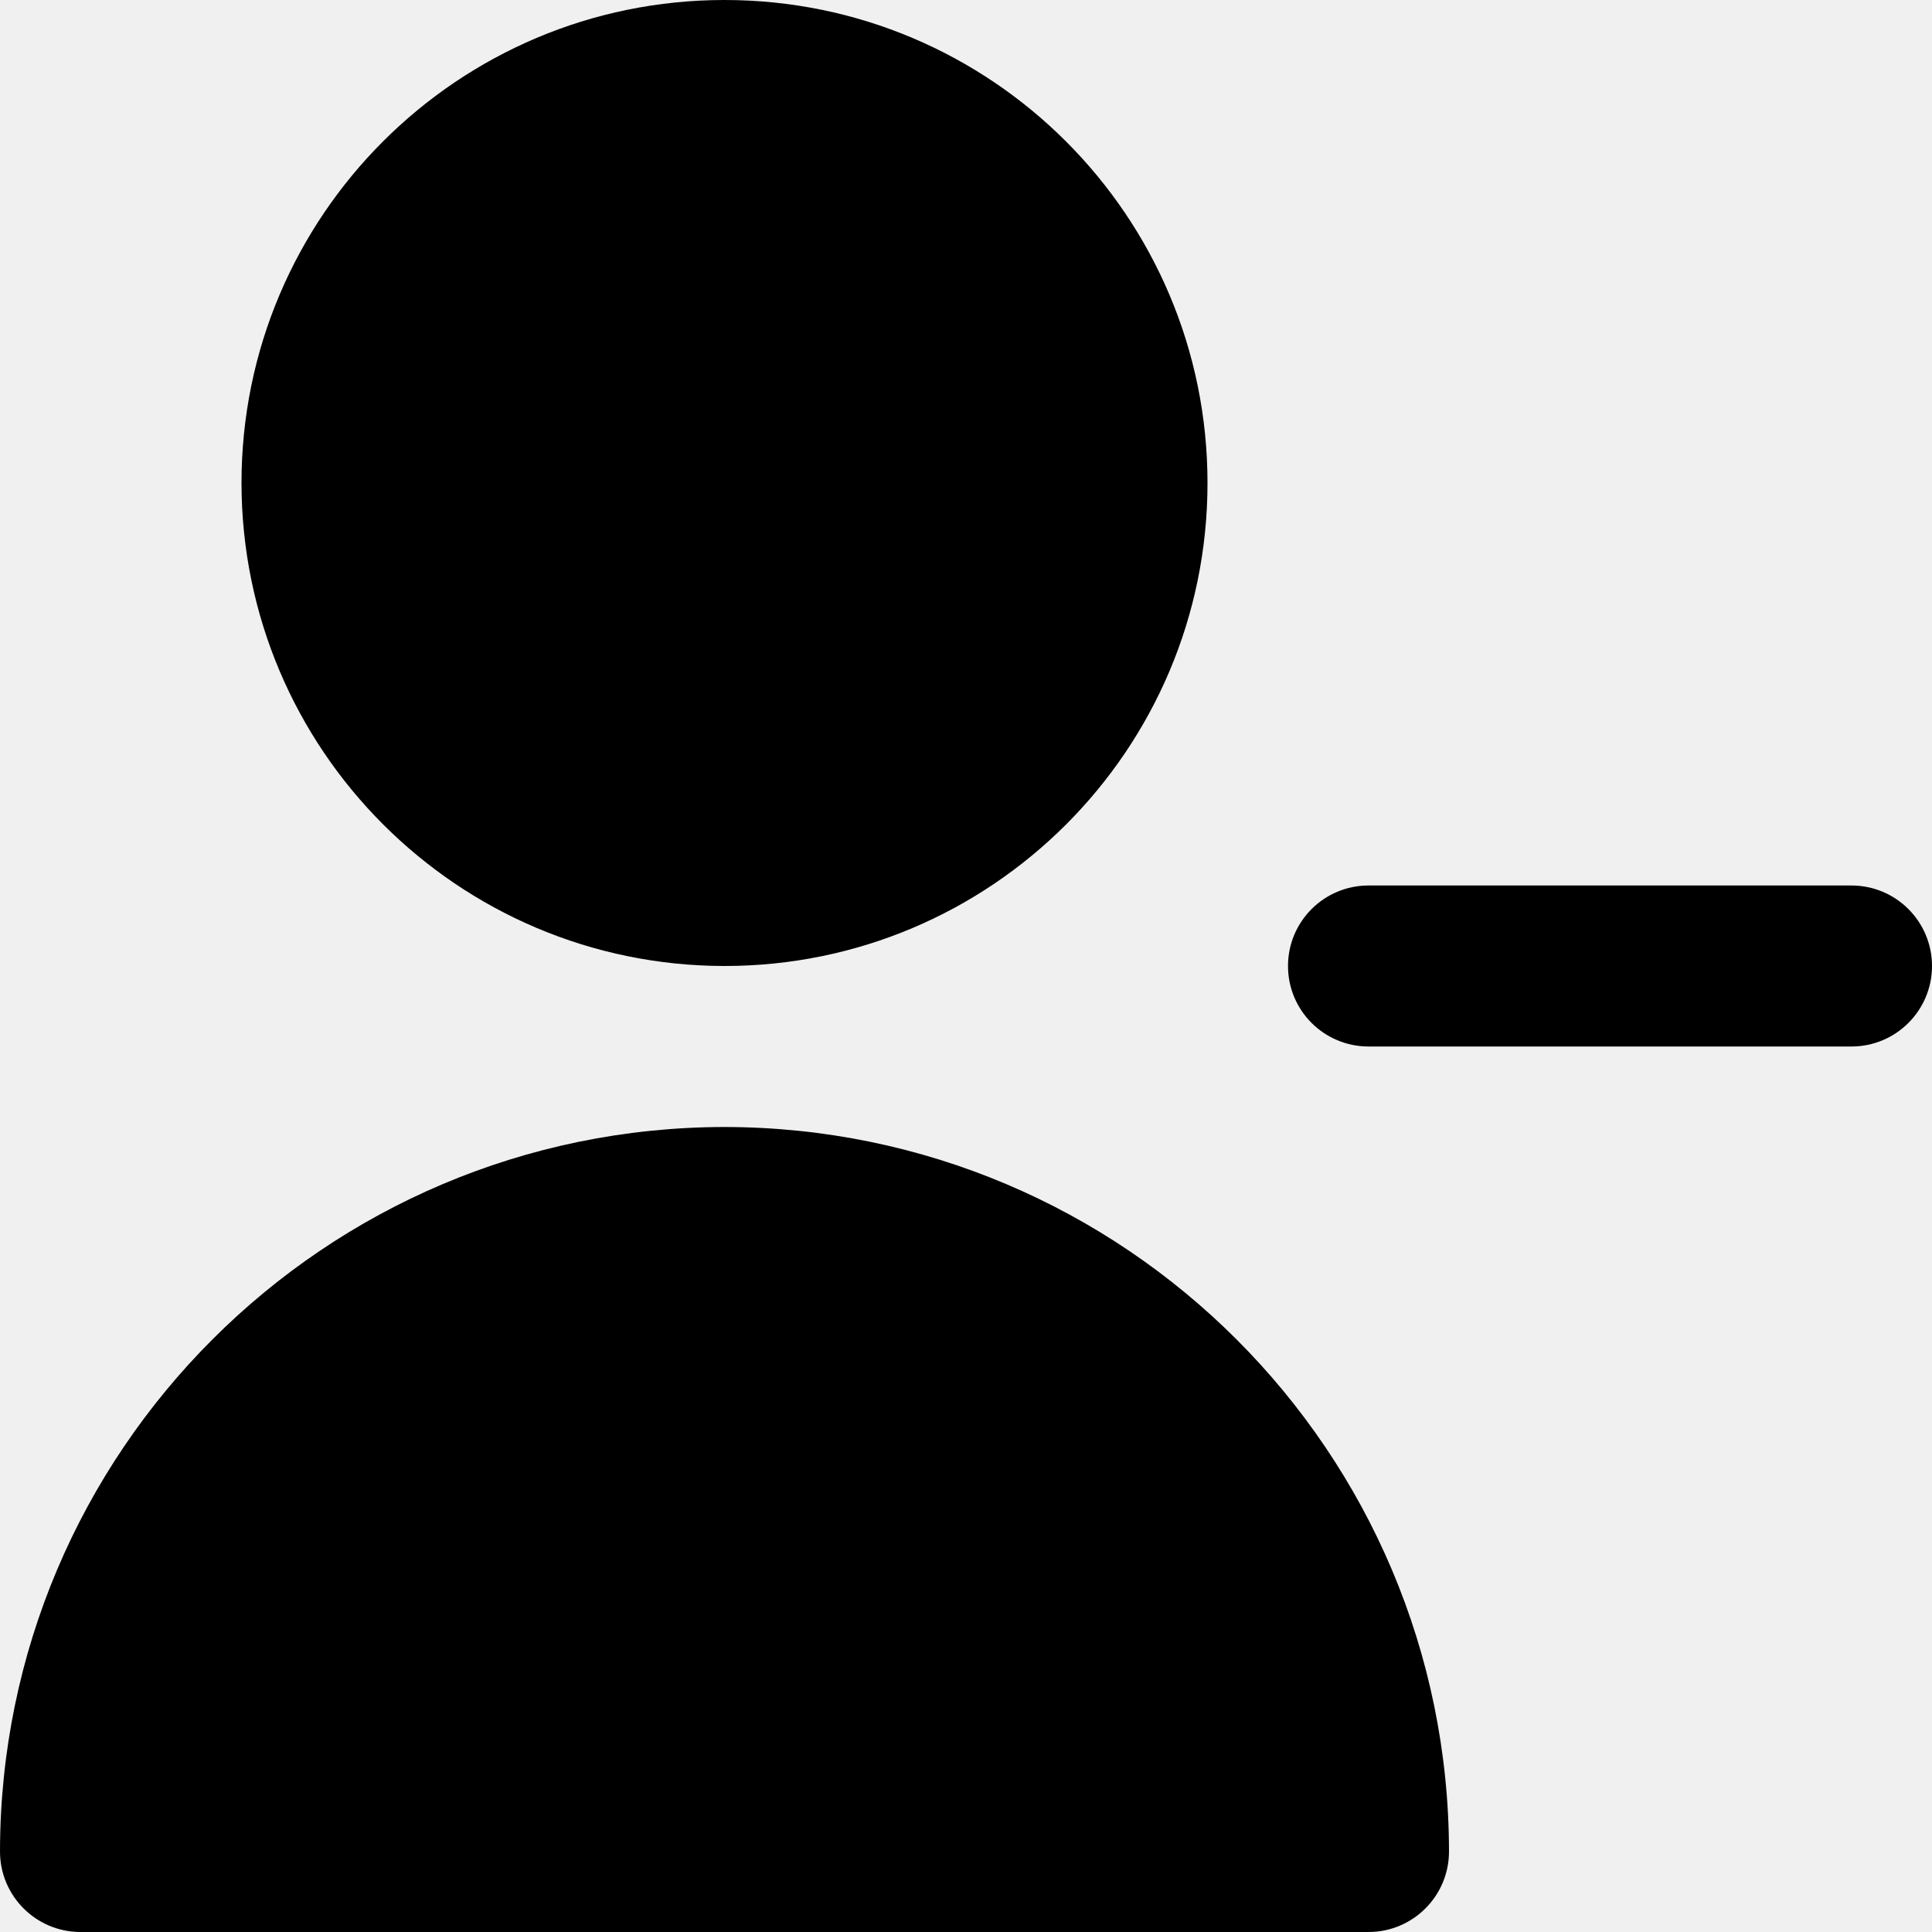
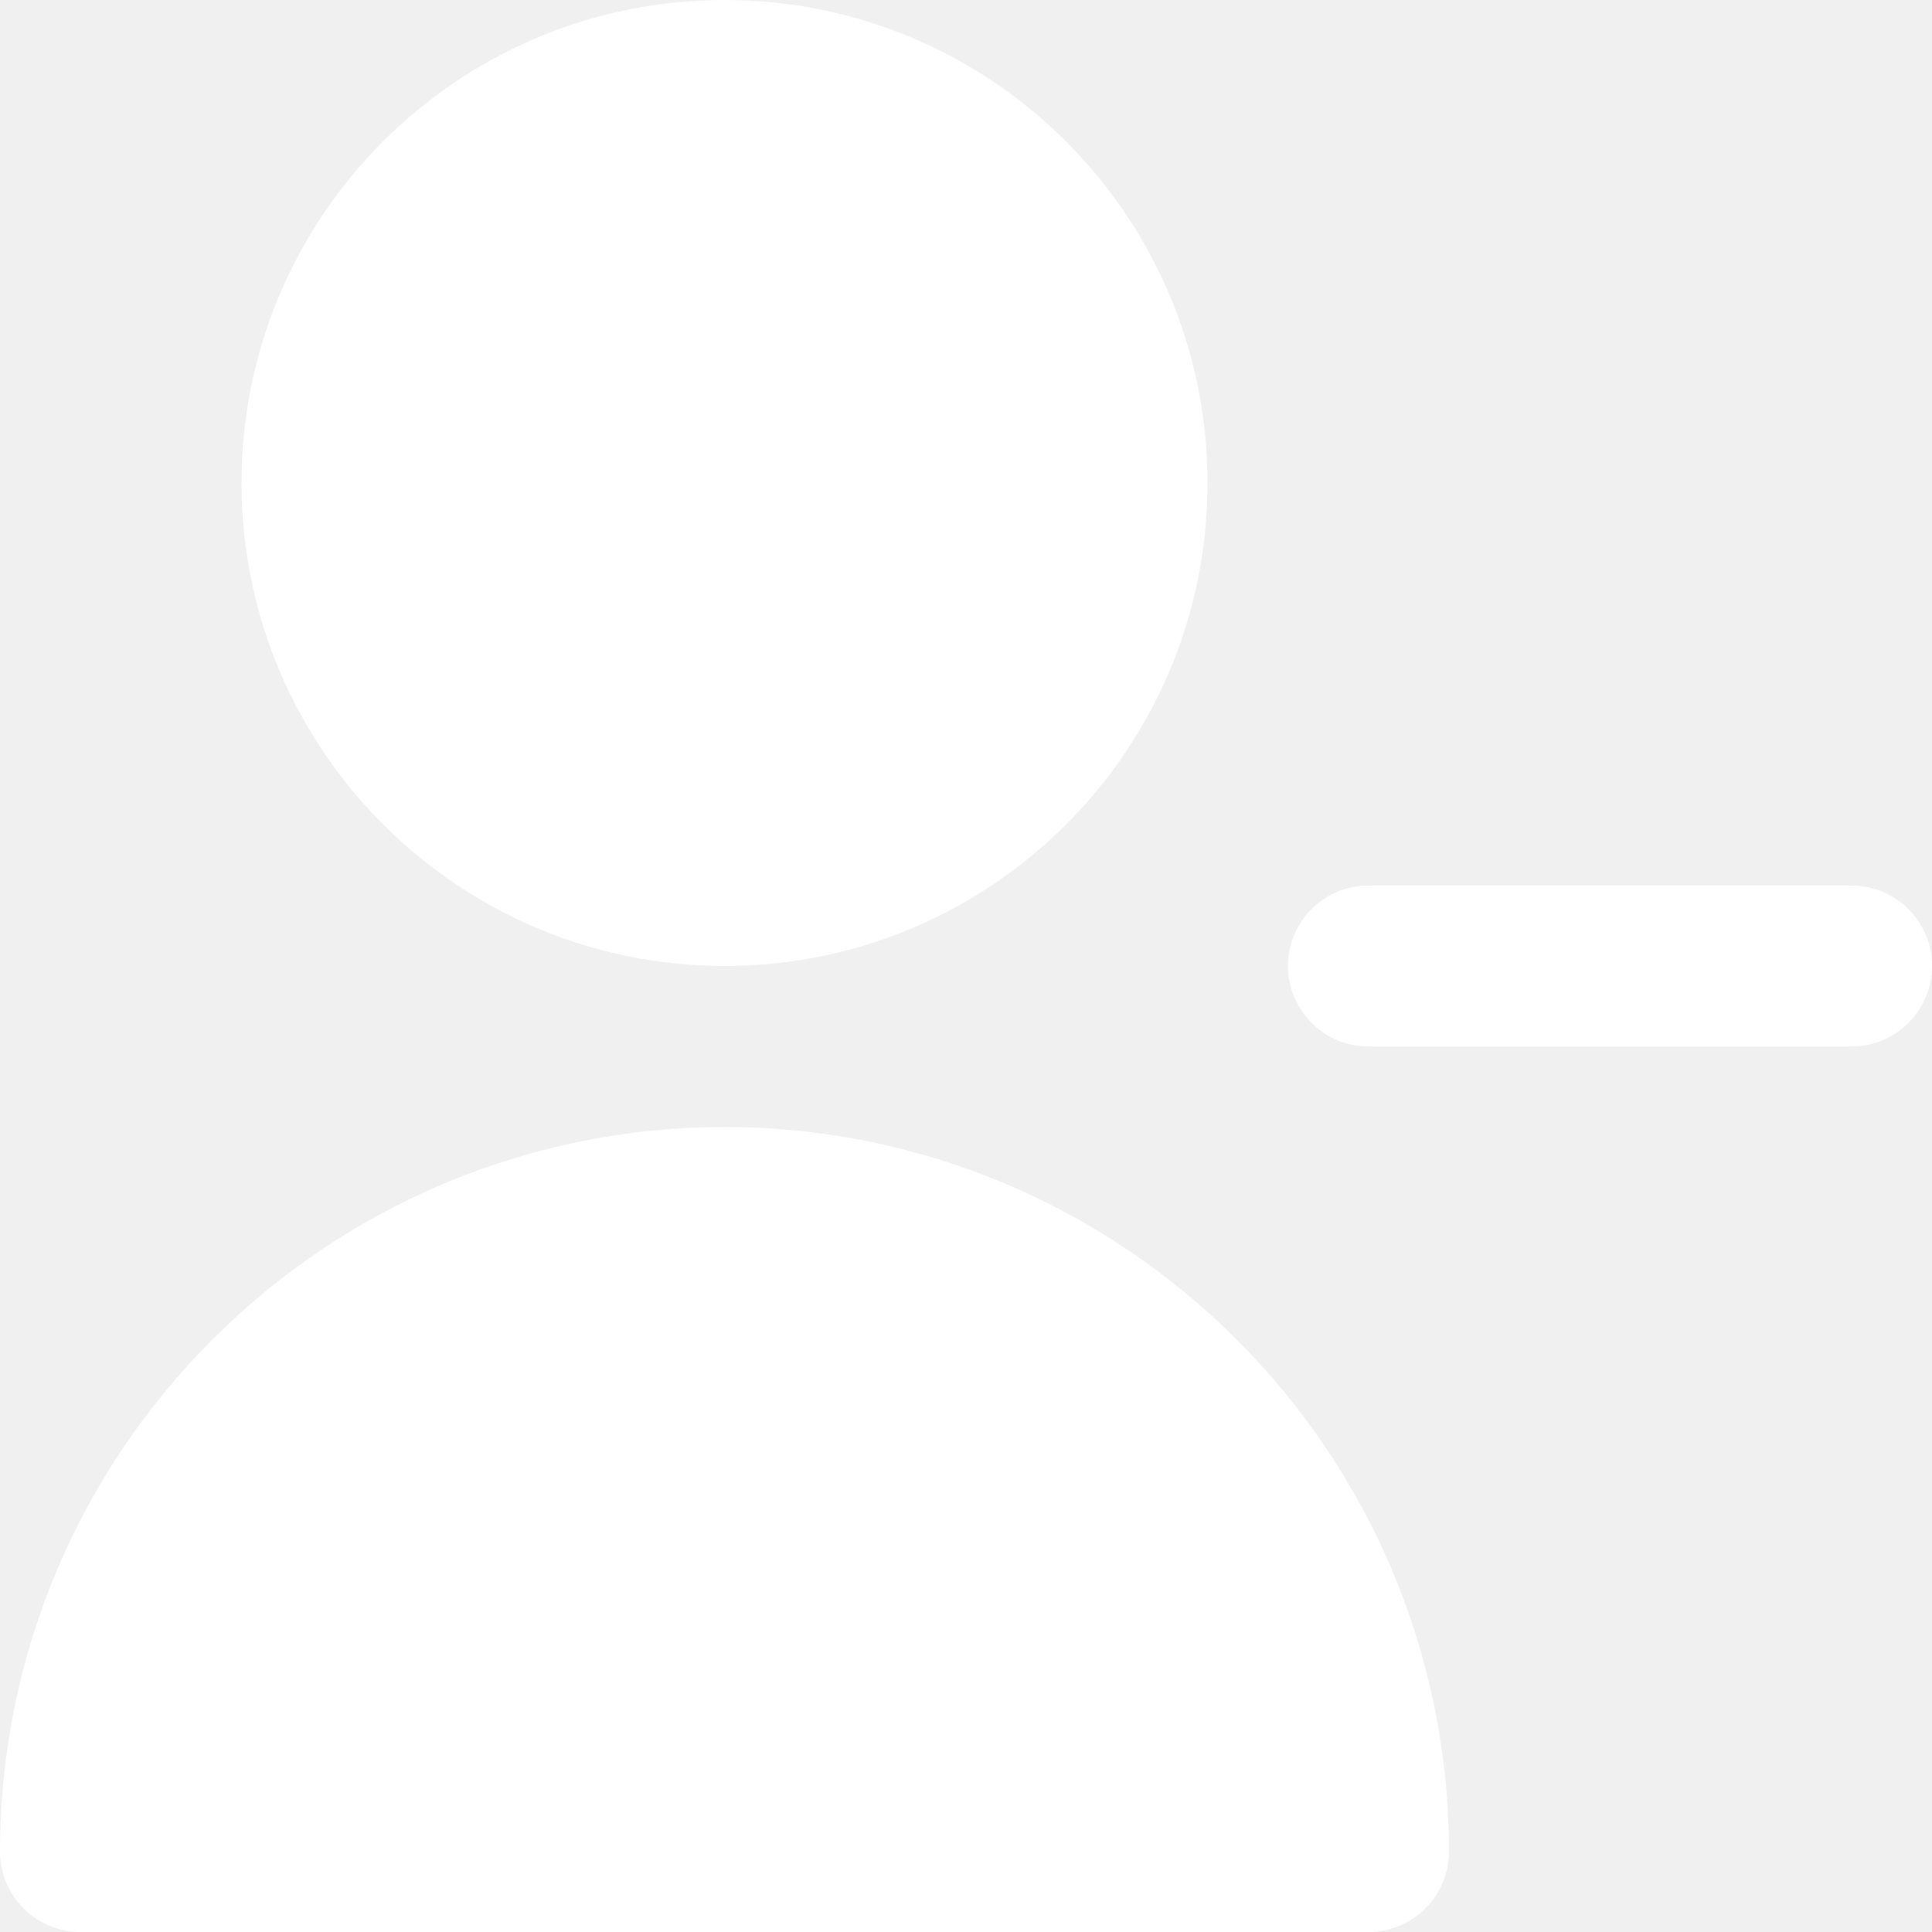
- <svg xmlns="http://www.w3.org/2000/svg" id="Layer_1" height="512" viewBox="0 0 24 24" width="512" data-name="Layer 1">
-   <path d="m24 12a1 1 0 0 1 -1 1h-6a1 1 0 0 1 0-2h6a1 1 0 0 1 1 1zm-15 0a6 6 0 1 0 -6-6 6.006 6.006 0 0 0 6 6zm0 2a9.01 9.01 0 0 0 -9 9 1 1 0 0 0 1 1h16a1 1 0 0 0 1-1 9.01 9.01 0 0 0 -9-9z" />
+ <svg xmlns="http://www.w3.org/2000/svg" id="Layer_1" height="32" viewBox="0 0 24 24" width="32" data-name="Layer 1">
+   <path fill="#FFFFFF" d="m24 12a1 1 0 0 1 -1 1h-6a1 1 0 0 1 0-2h6a1 1 0 0 1 1 1zm-15 0a6 6 0 1 0 -6-6 6.006 6.006 0 0 0 6 6zm0 2a9.01 9.01 0 0 0 -9 9 1 1 0 0 0 1 1h16a1 1 0 0 0 1-1 9.01 9.01 0 0 0 -9-9z" />
</svg>
